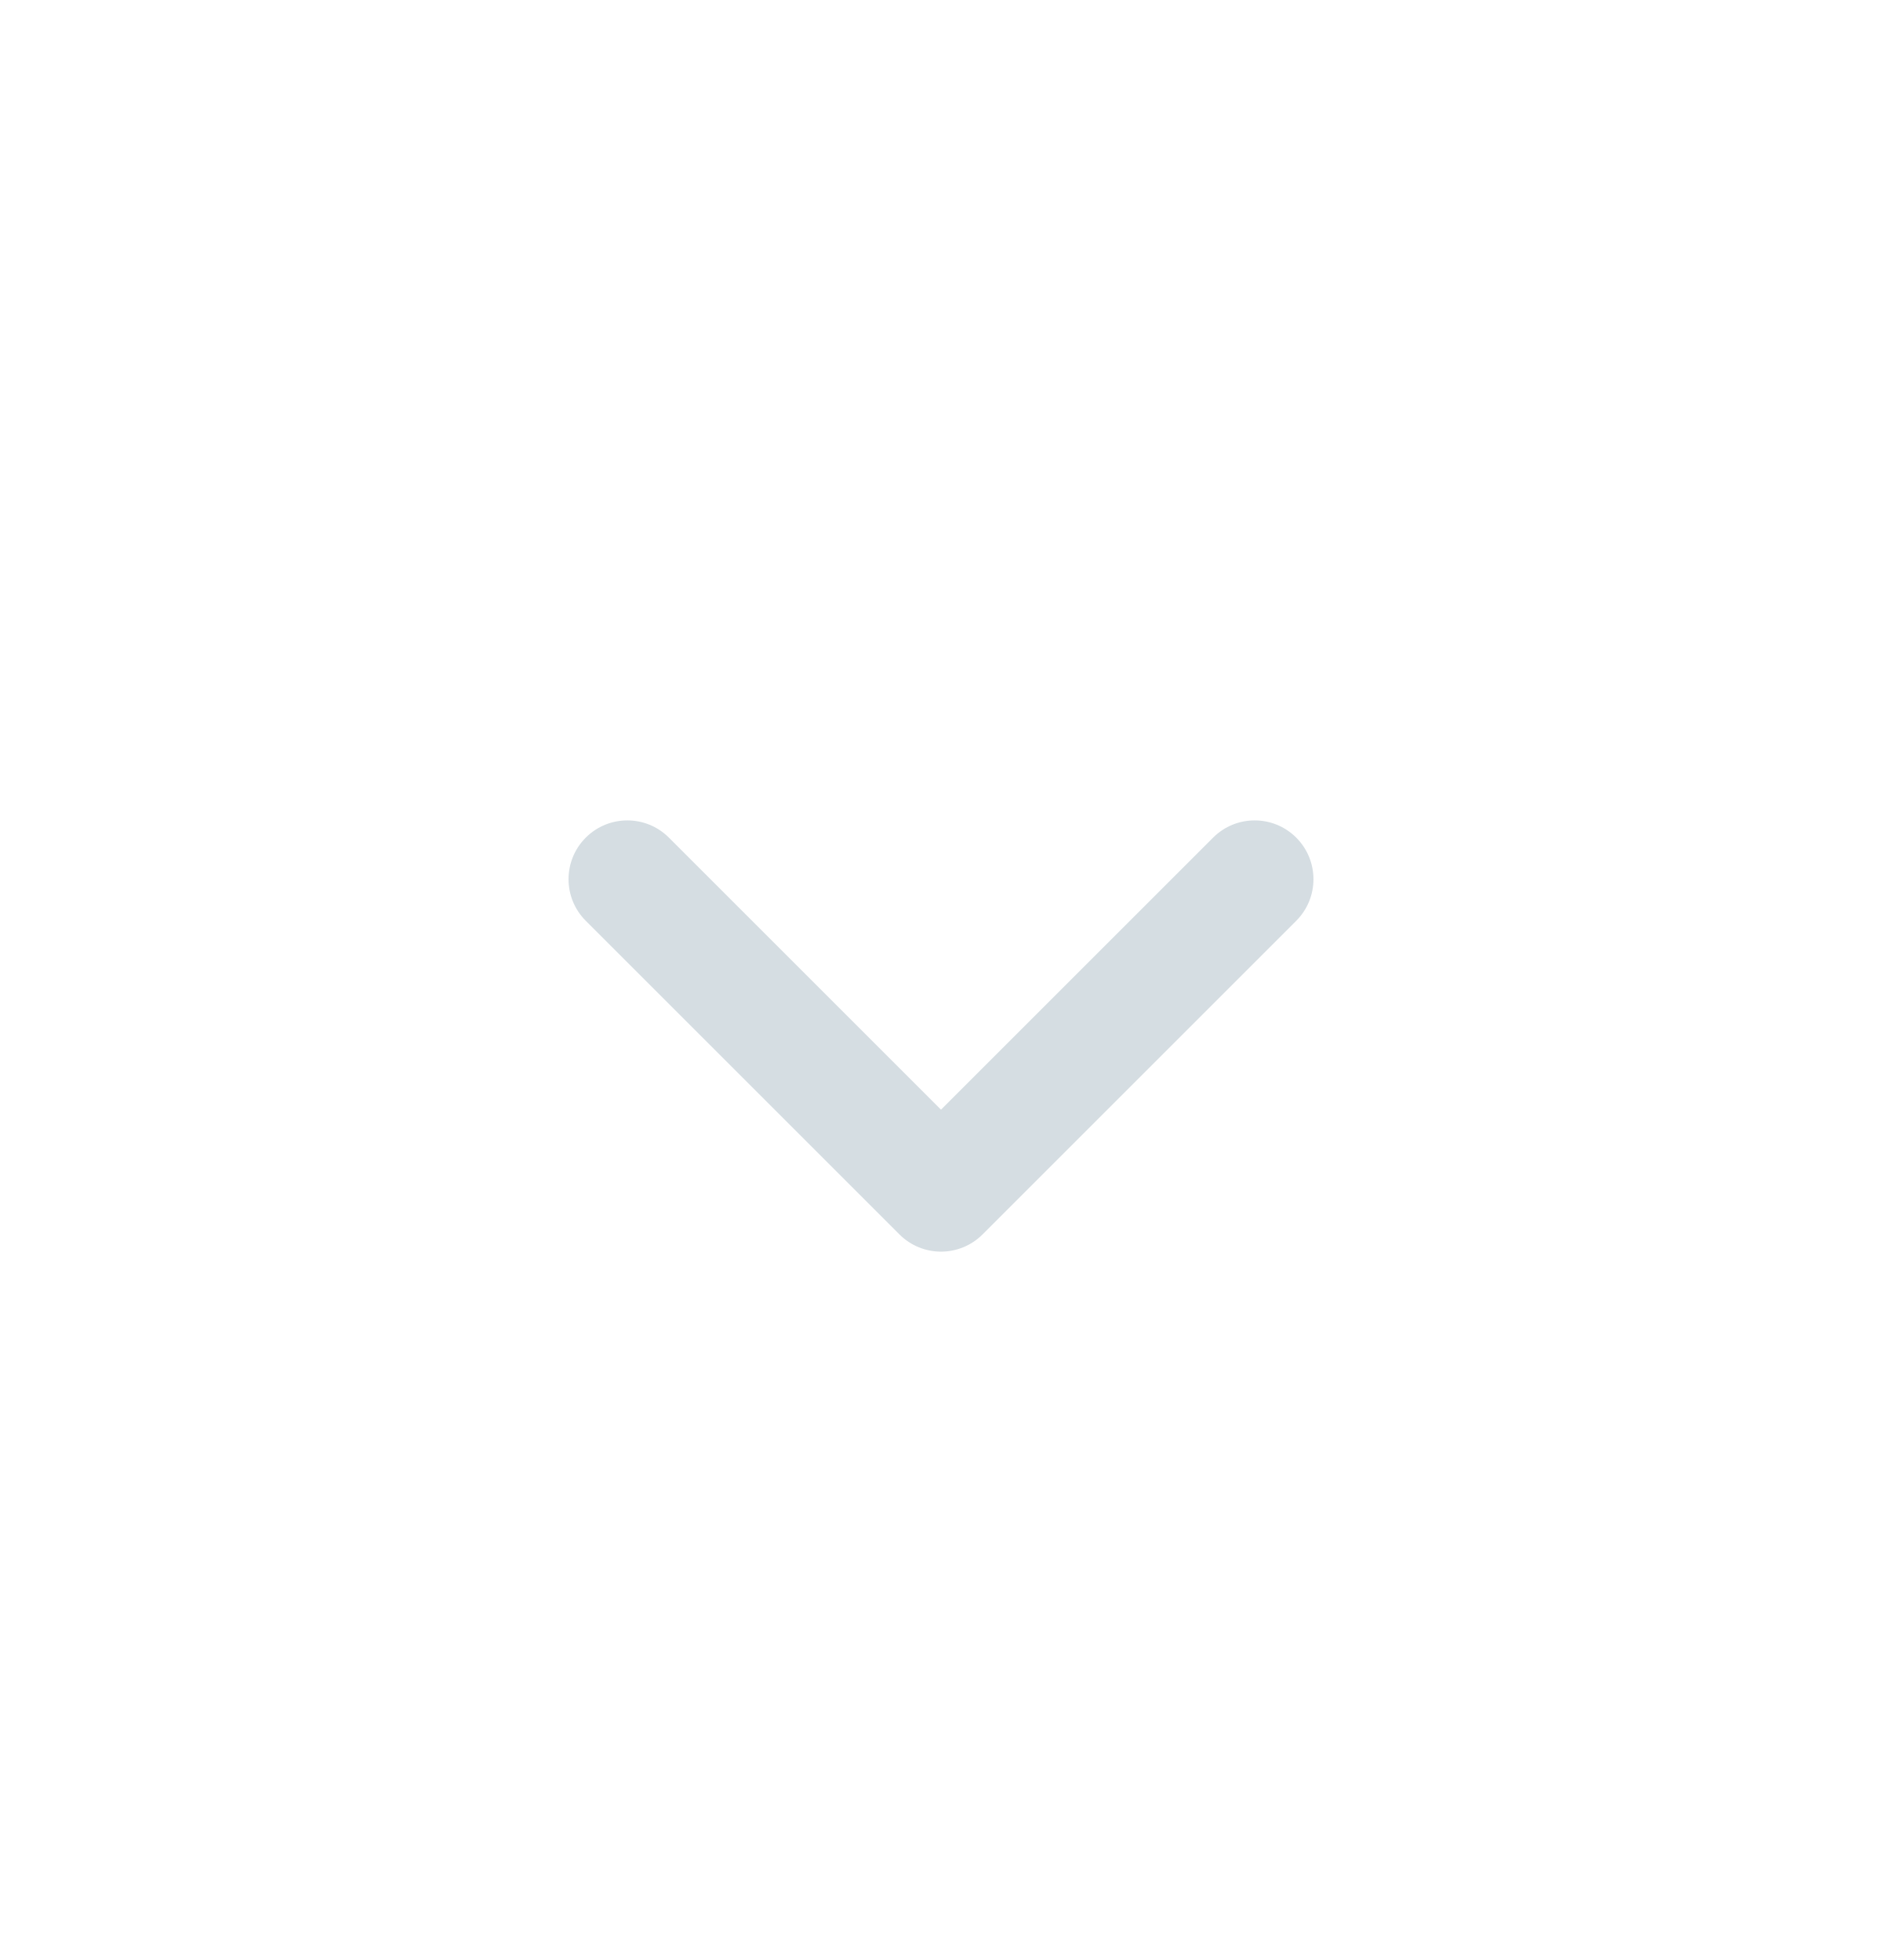
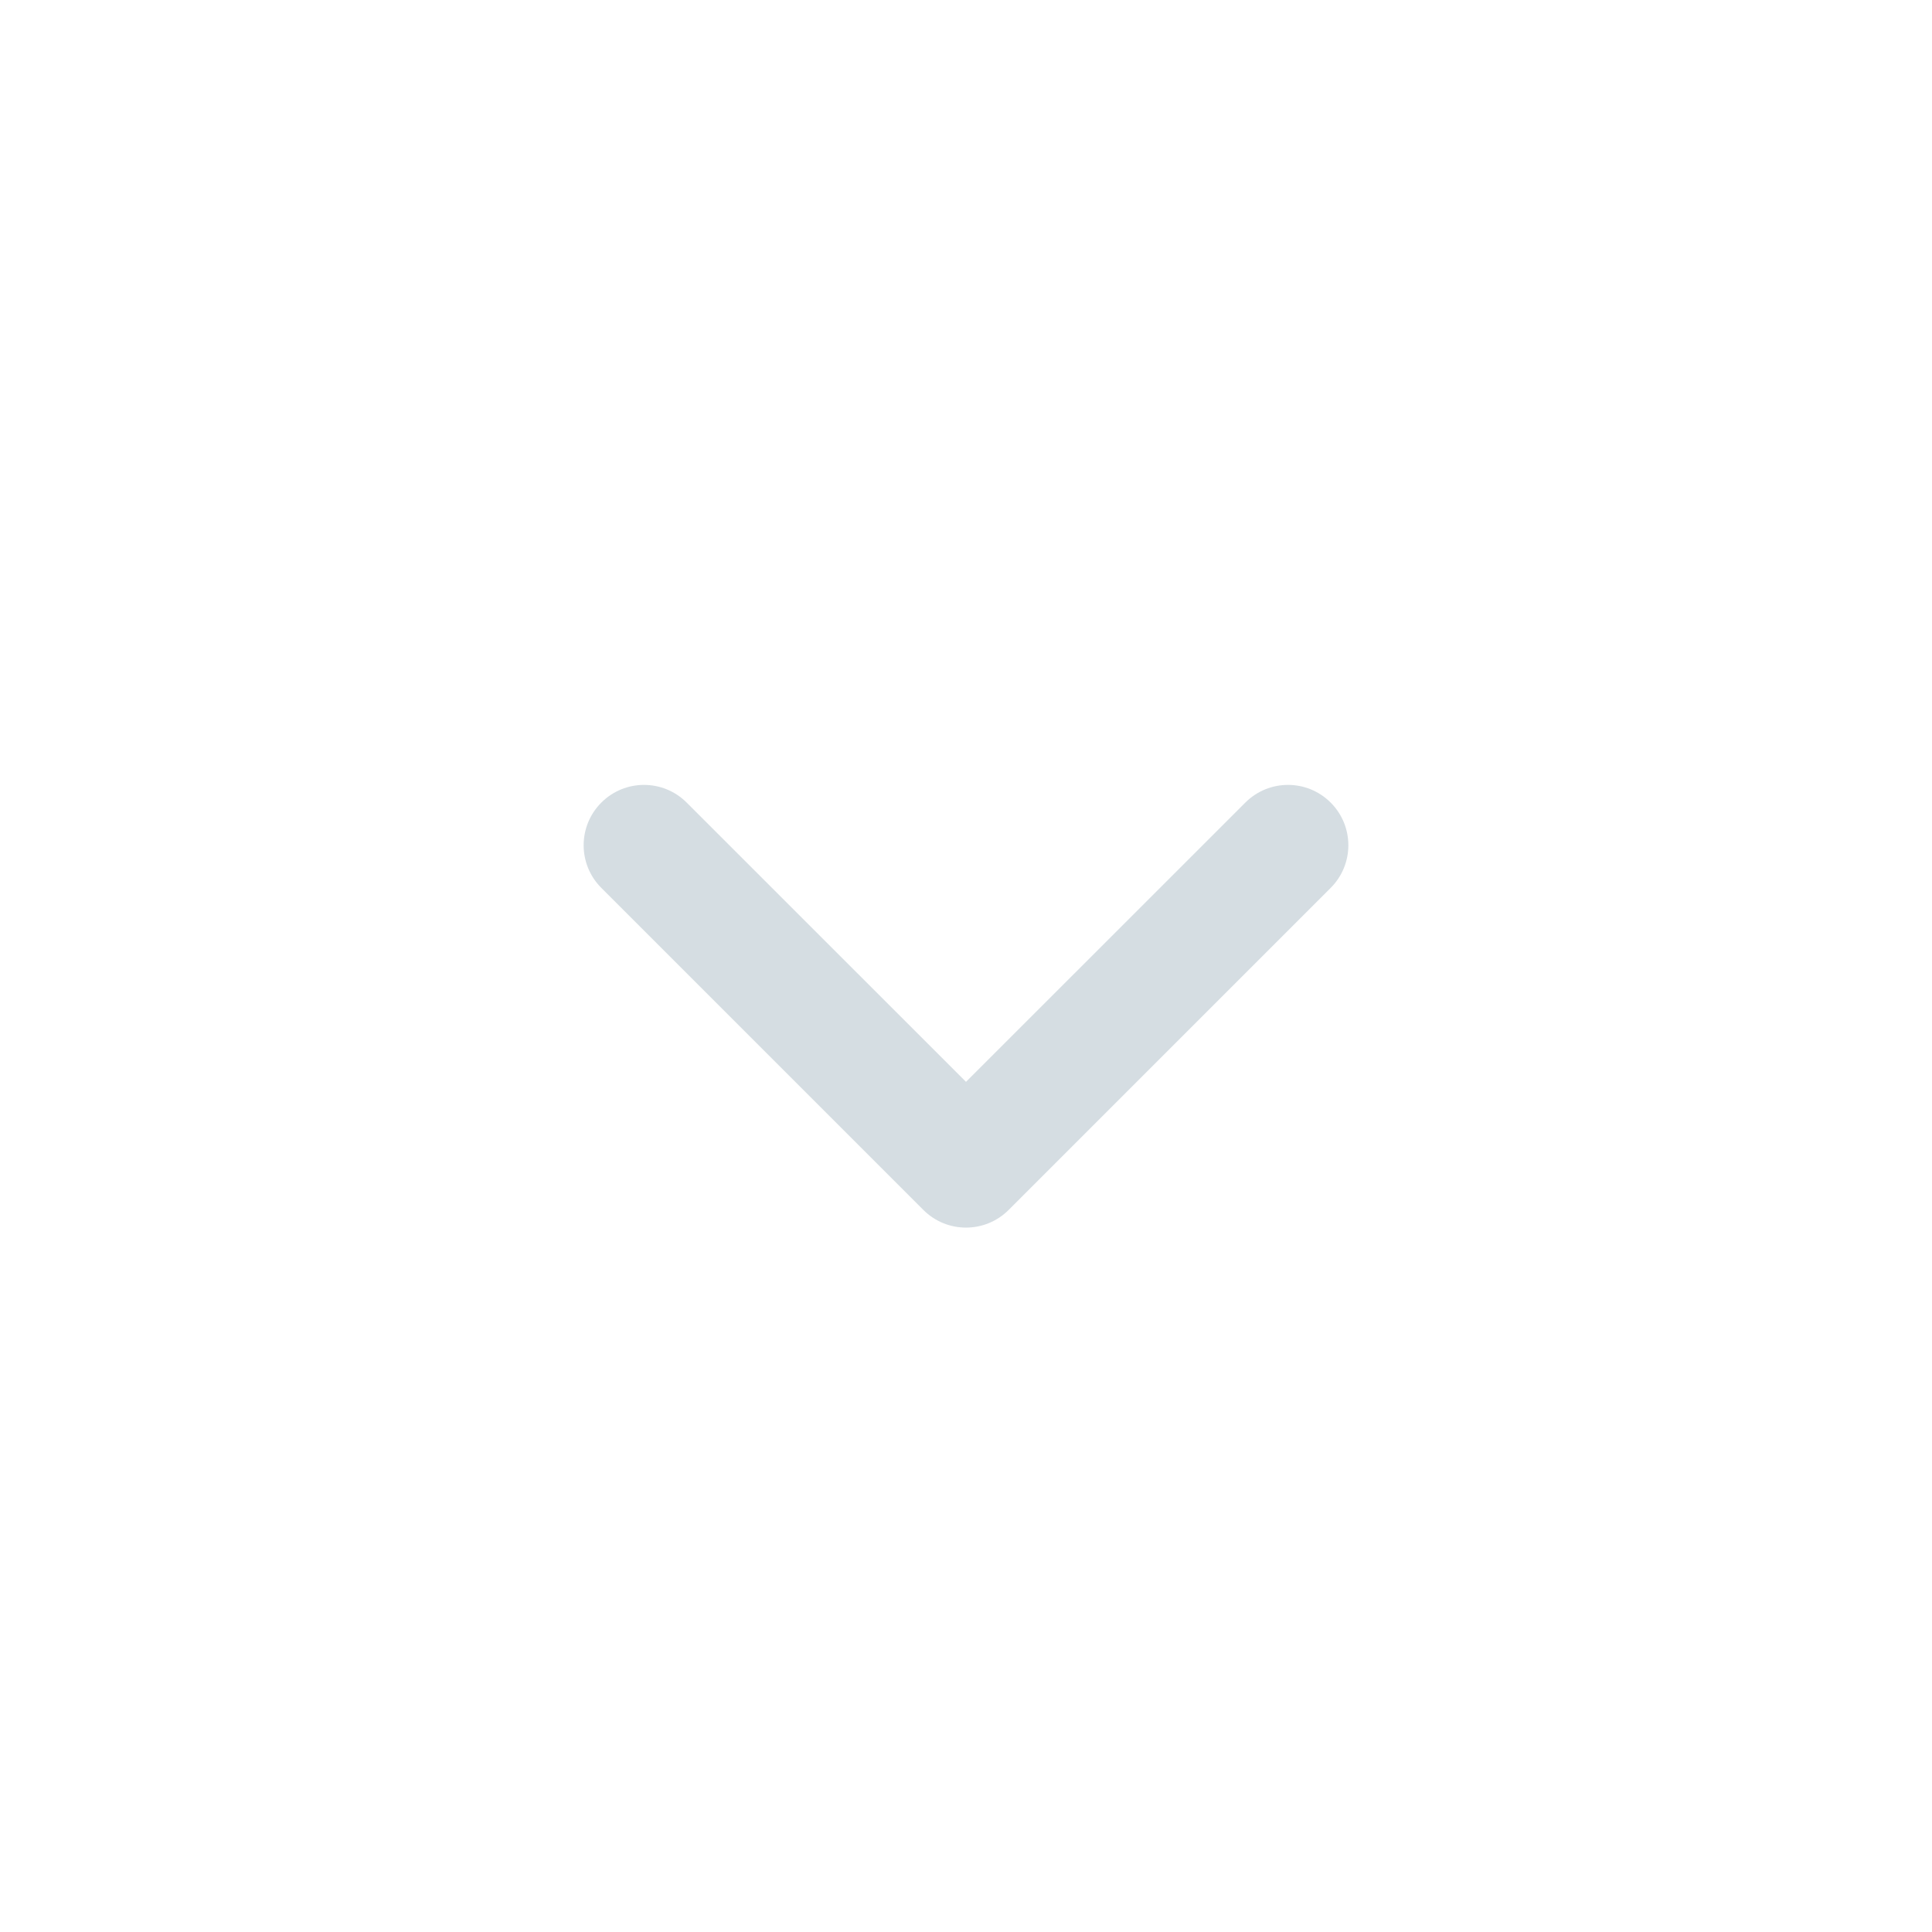
- <svg xmlns="http://www.w3.org/2000/svg" width="24" height="25" viewBox="0 0 24 25" fill="none">
-   <path fill-rule="evenodd" clip-rule="evenodd" d="M16.53 10.684C16.823 10.977 16.823 11.452 16.53 11.745L12.53 15.745C12.237 16.038 11.763 16.038 11.47 15.745L7.47 11.745C7.177 11.452 7.177 10.977 7.47 10.684C7.763 10.391 8.237 10.391 8.53 10.684L12 14.154L15.47 10.684C15.763 10.391 16.237 10.391 16.53 10.684Z" fill="#D5DDE2" />
+ <svg xmlns="http://www.w3.org/2000/svg" width="24" height="24" viewBox="0 0 24 24" fill="none">
+   <path fill-rule="evenodd" clip-rule="evenodd" d="M16.53 9.97C16.823 10.263 16.823 10.737 16.53 11.03L12.53 15.03C12.237 15.323 11.763 15.323 11.47 15.03L7.47 11.03C7.177 10.737 7.177 10.263 7.47 9.97C7.763 9.677 8.237 9.677 8.53 9.97L12 13.439L15.47 9.97C15.763 9.677 16.237 9.677 16.53 9.97Z" fill="#D5DDE2" />
</svg>
